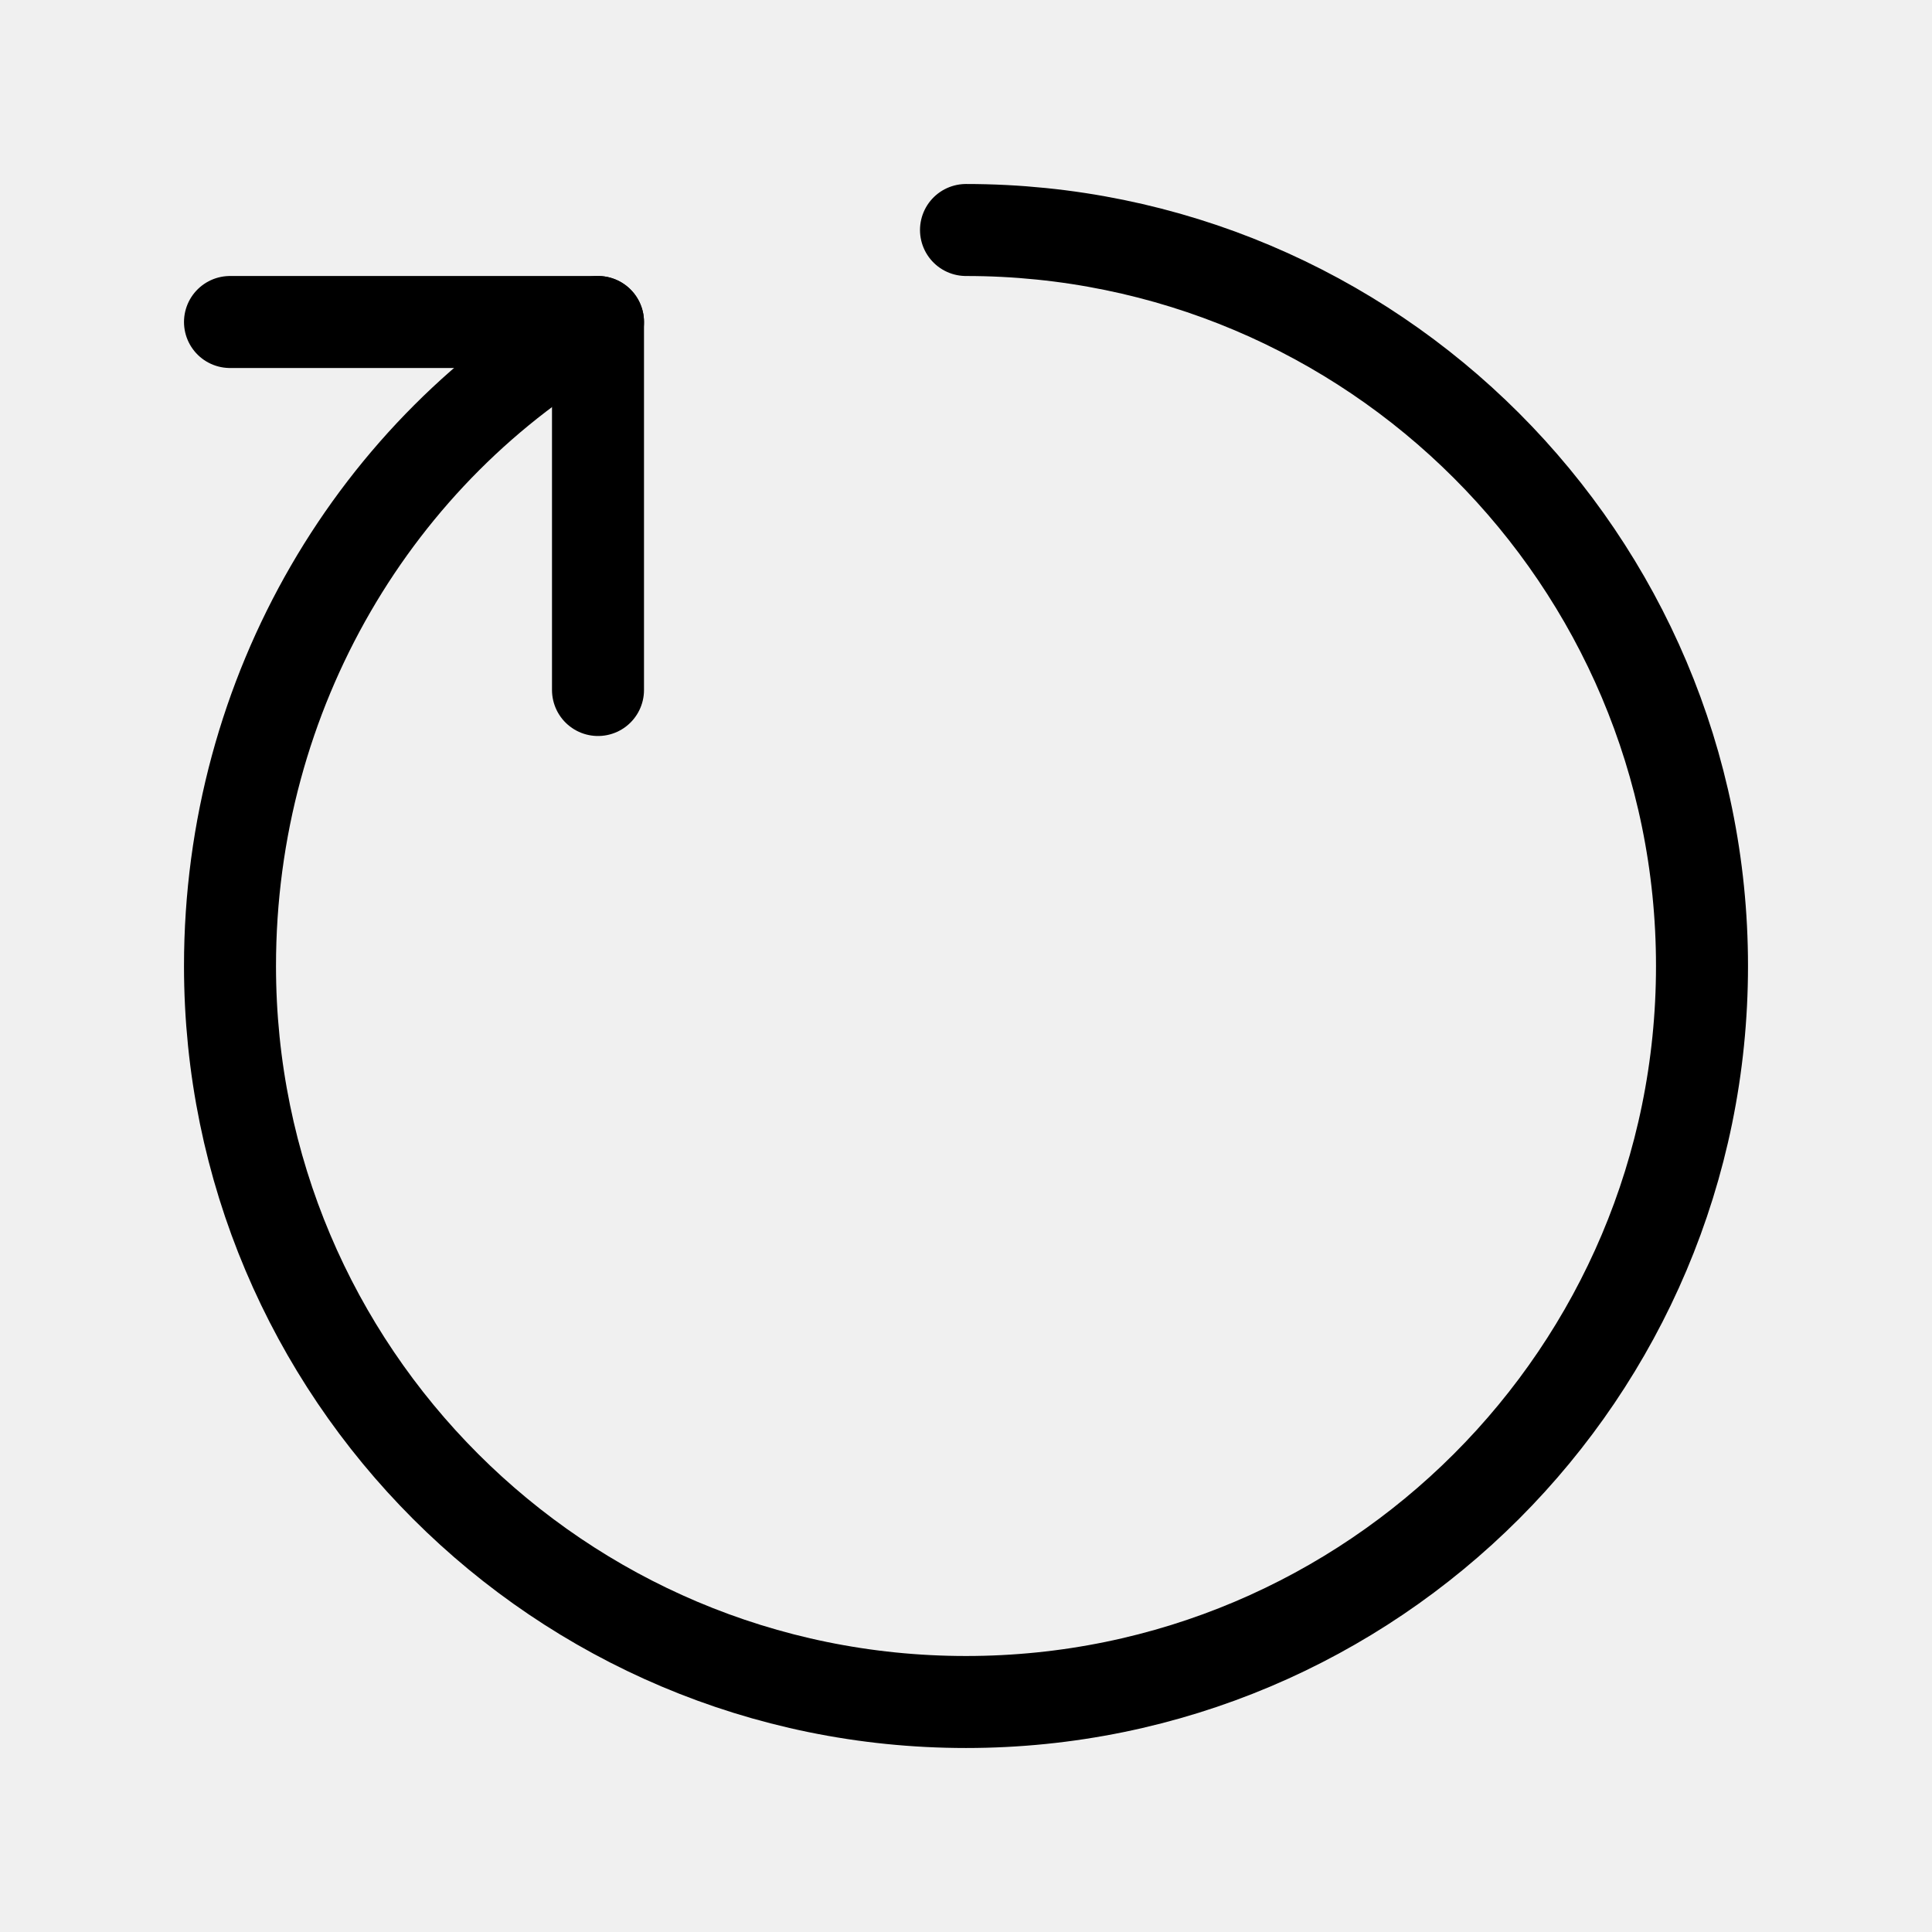
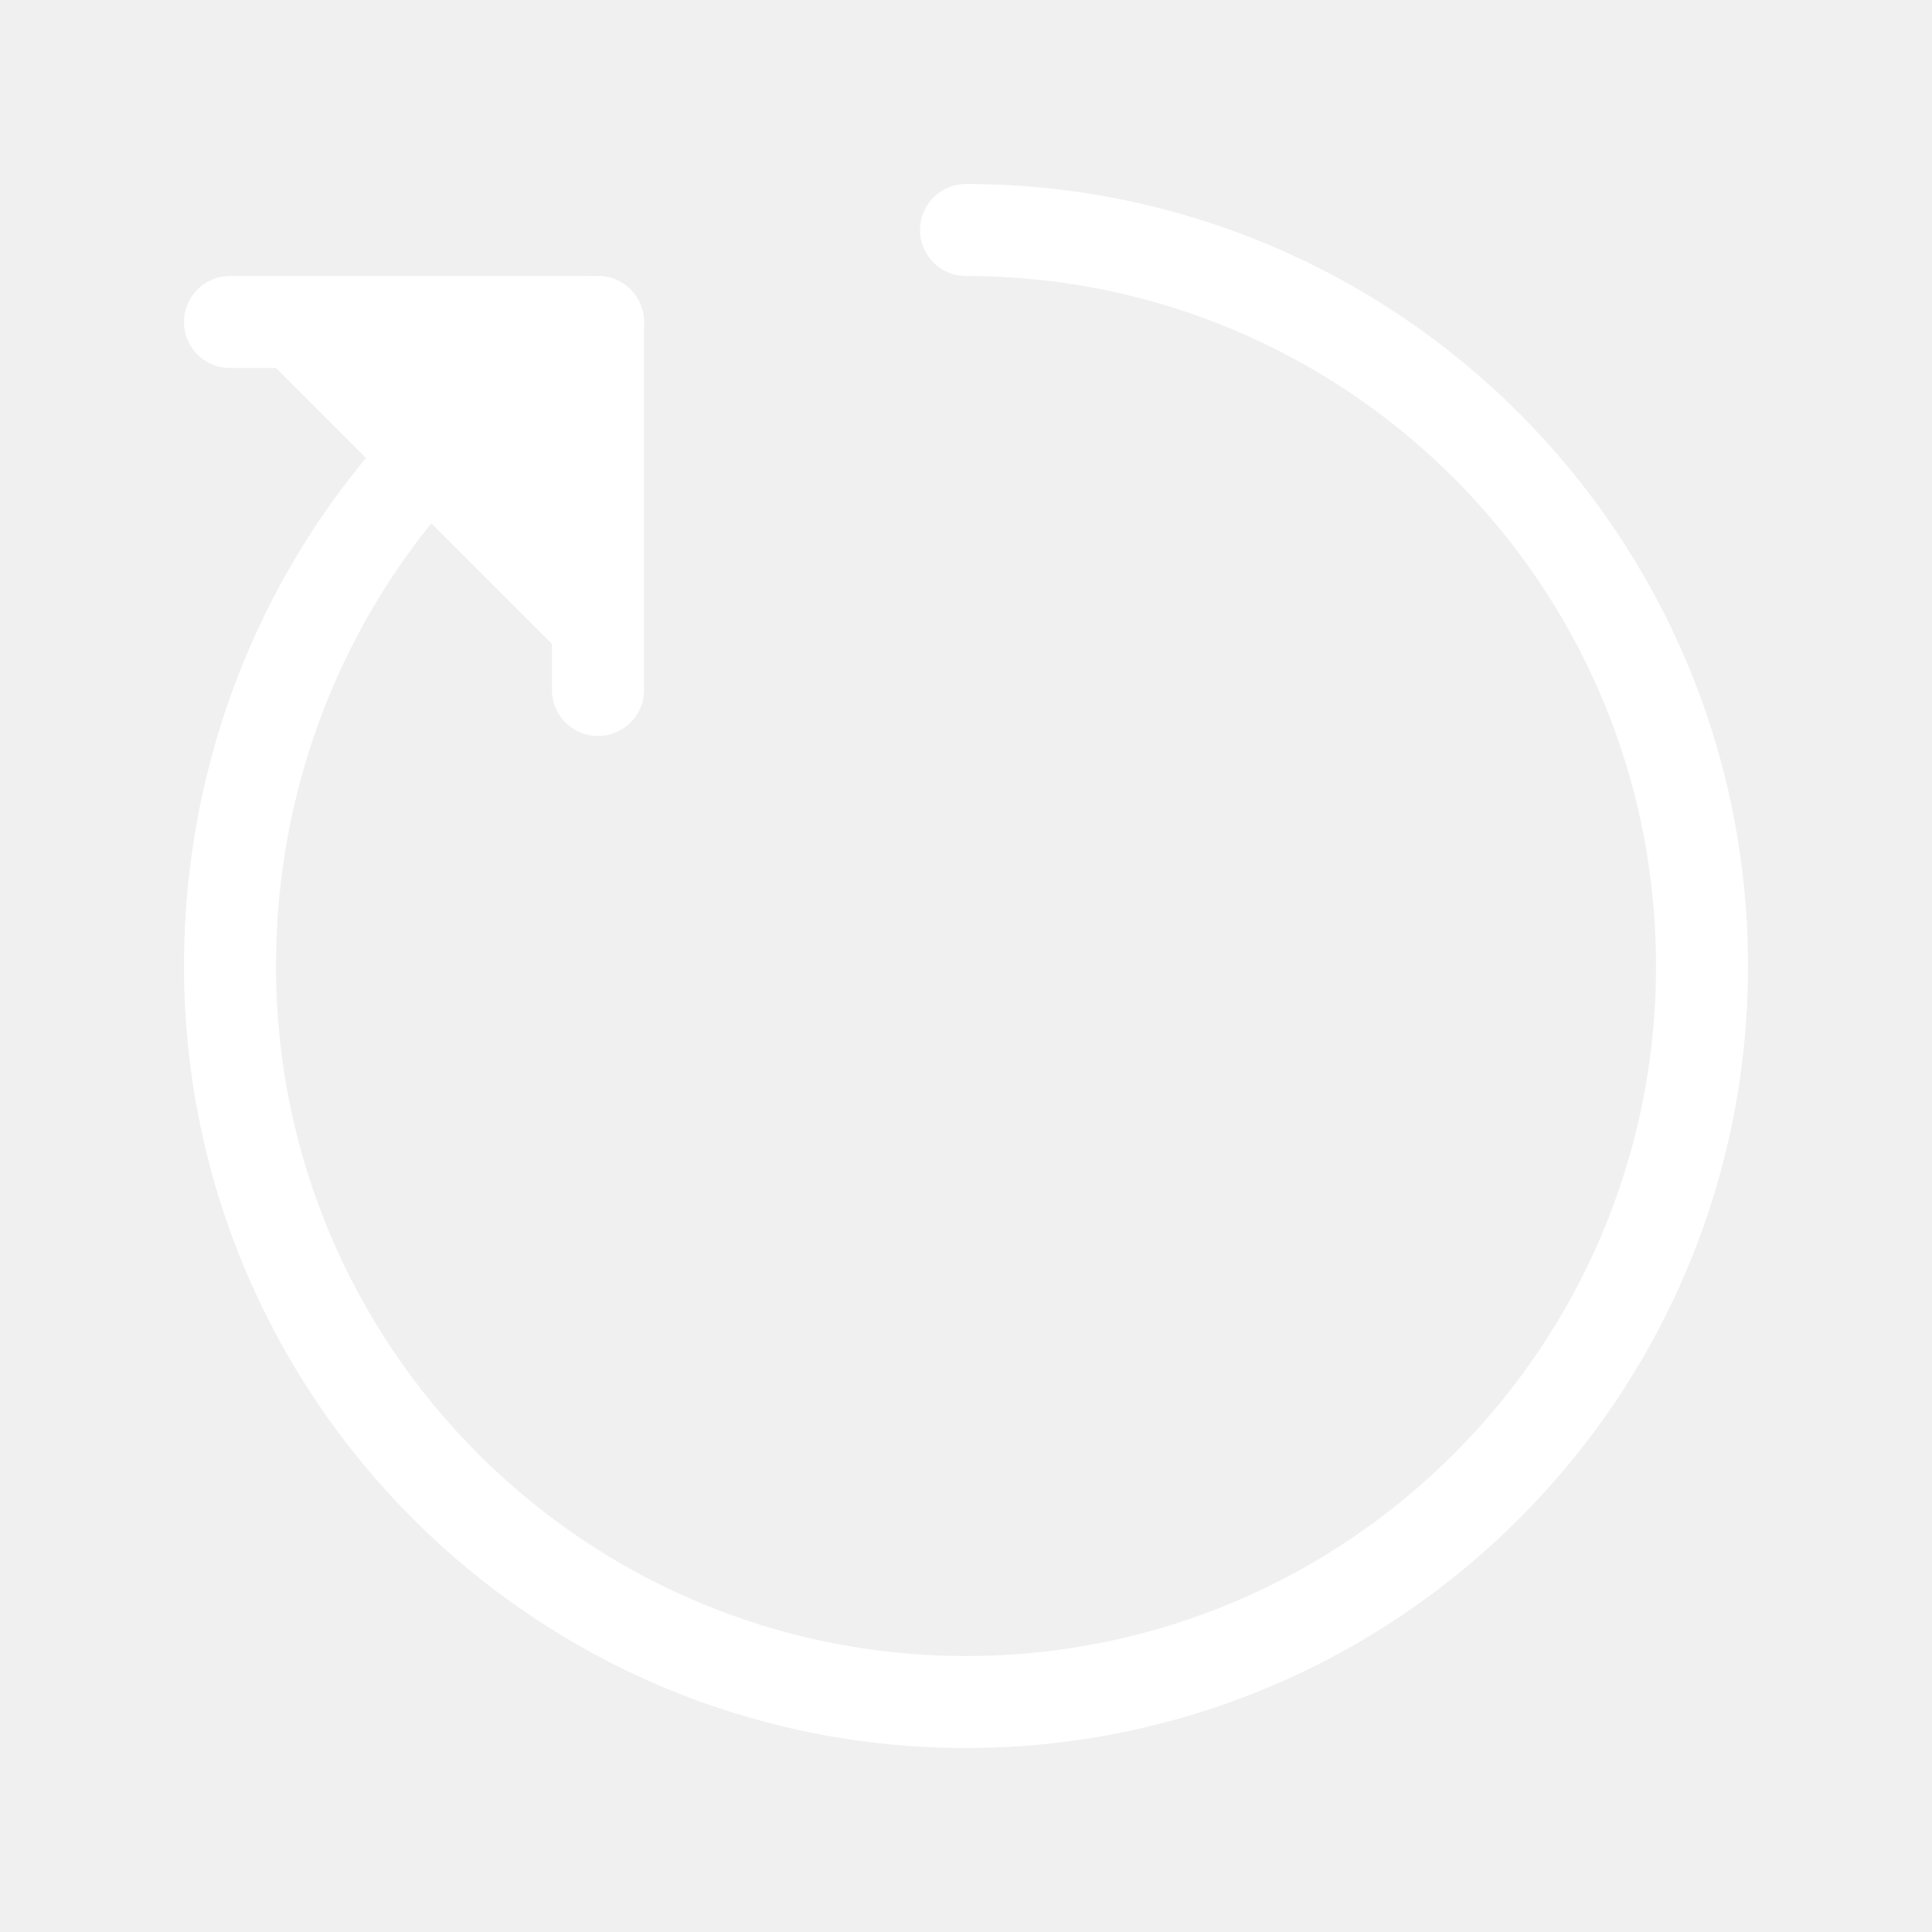
<svg xmlns="http://www.w3.org/2000/svg" height="21" viewBox="0 0 21 21" width="21">
-   <g fill="none" fill-rule="evenodd" stroke="currentColor" stroke-linecap="round" stroke-linejoin="round" transform="translate(2 2)">
+   <g fill="none" fill-rule="evenodd" stroke="#FFF" stroke-linecap="round" stroke-linejoin="round" transform="translate(2 2)">
    <path d="m4.5 1.5c-2.414 1.377-4 4.022-4 7 0 4.418 3.582 8 8 8s8-3.582 8-8-3.582-8-8-8" />
-     <path d="m4.5 5.5v-4h-4" />
+     <path fill="#FFF" d="m4.5 5.5v-4h-4" />
  </g>
</svg>
